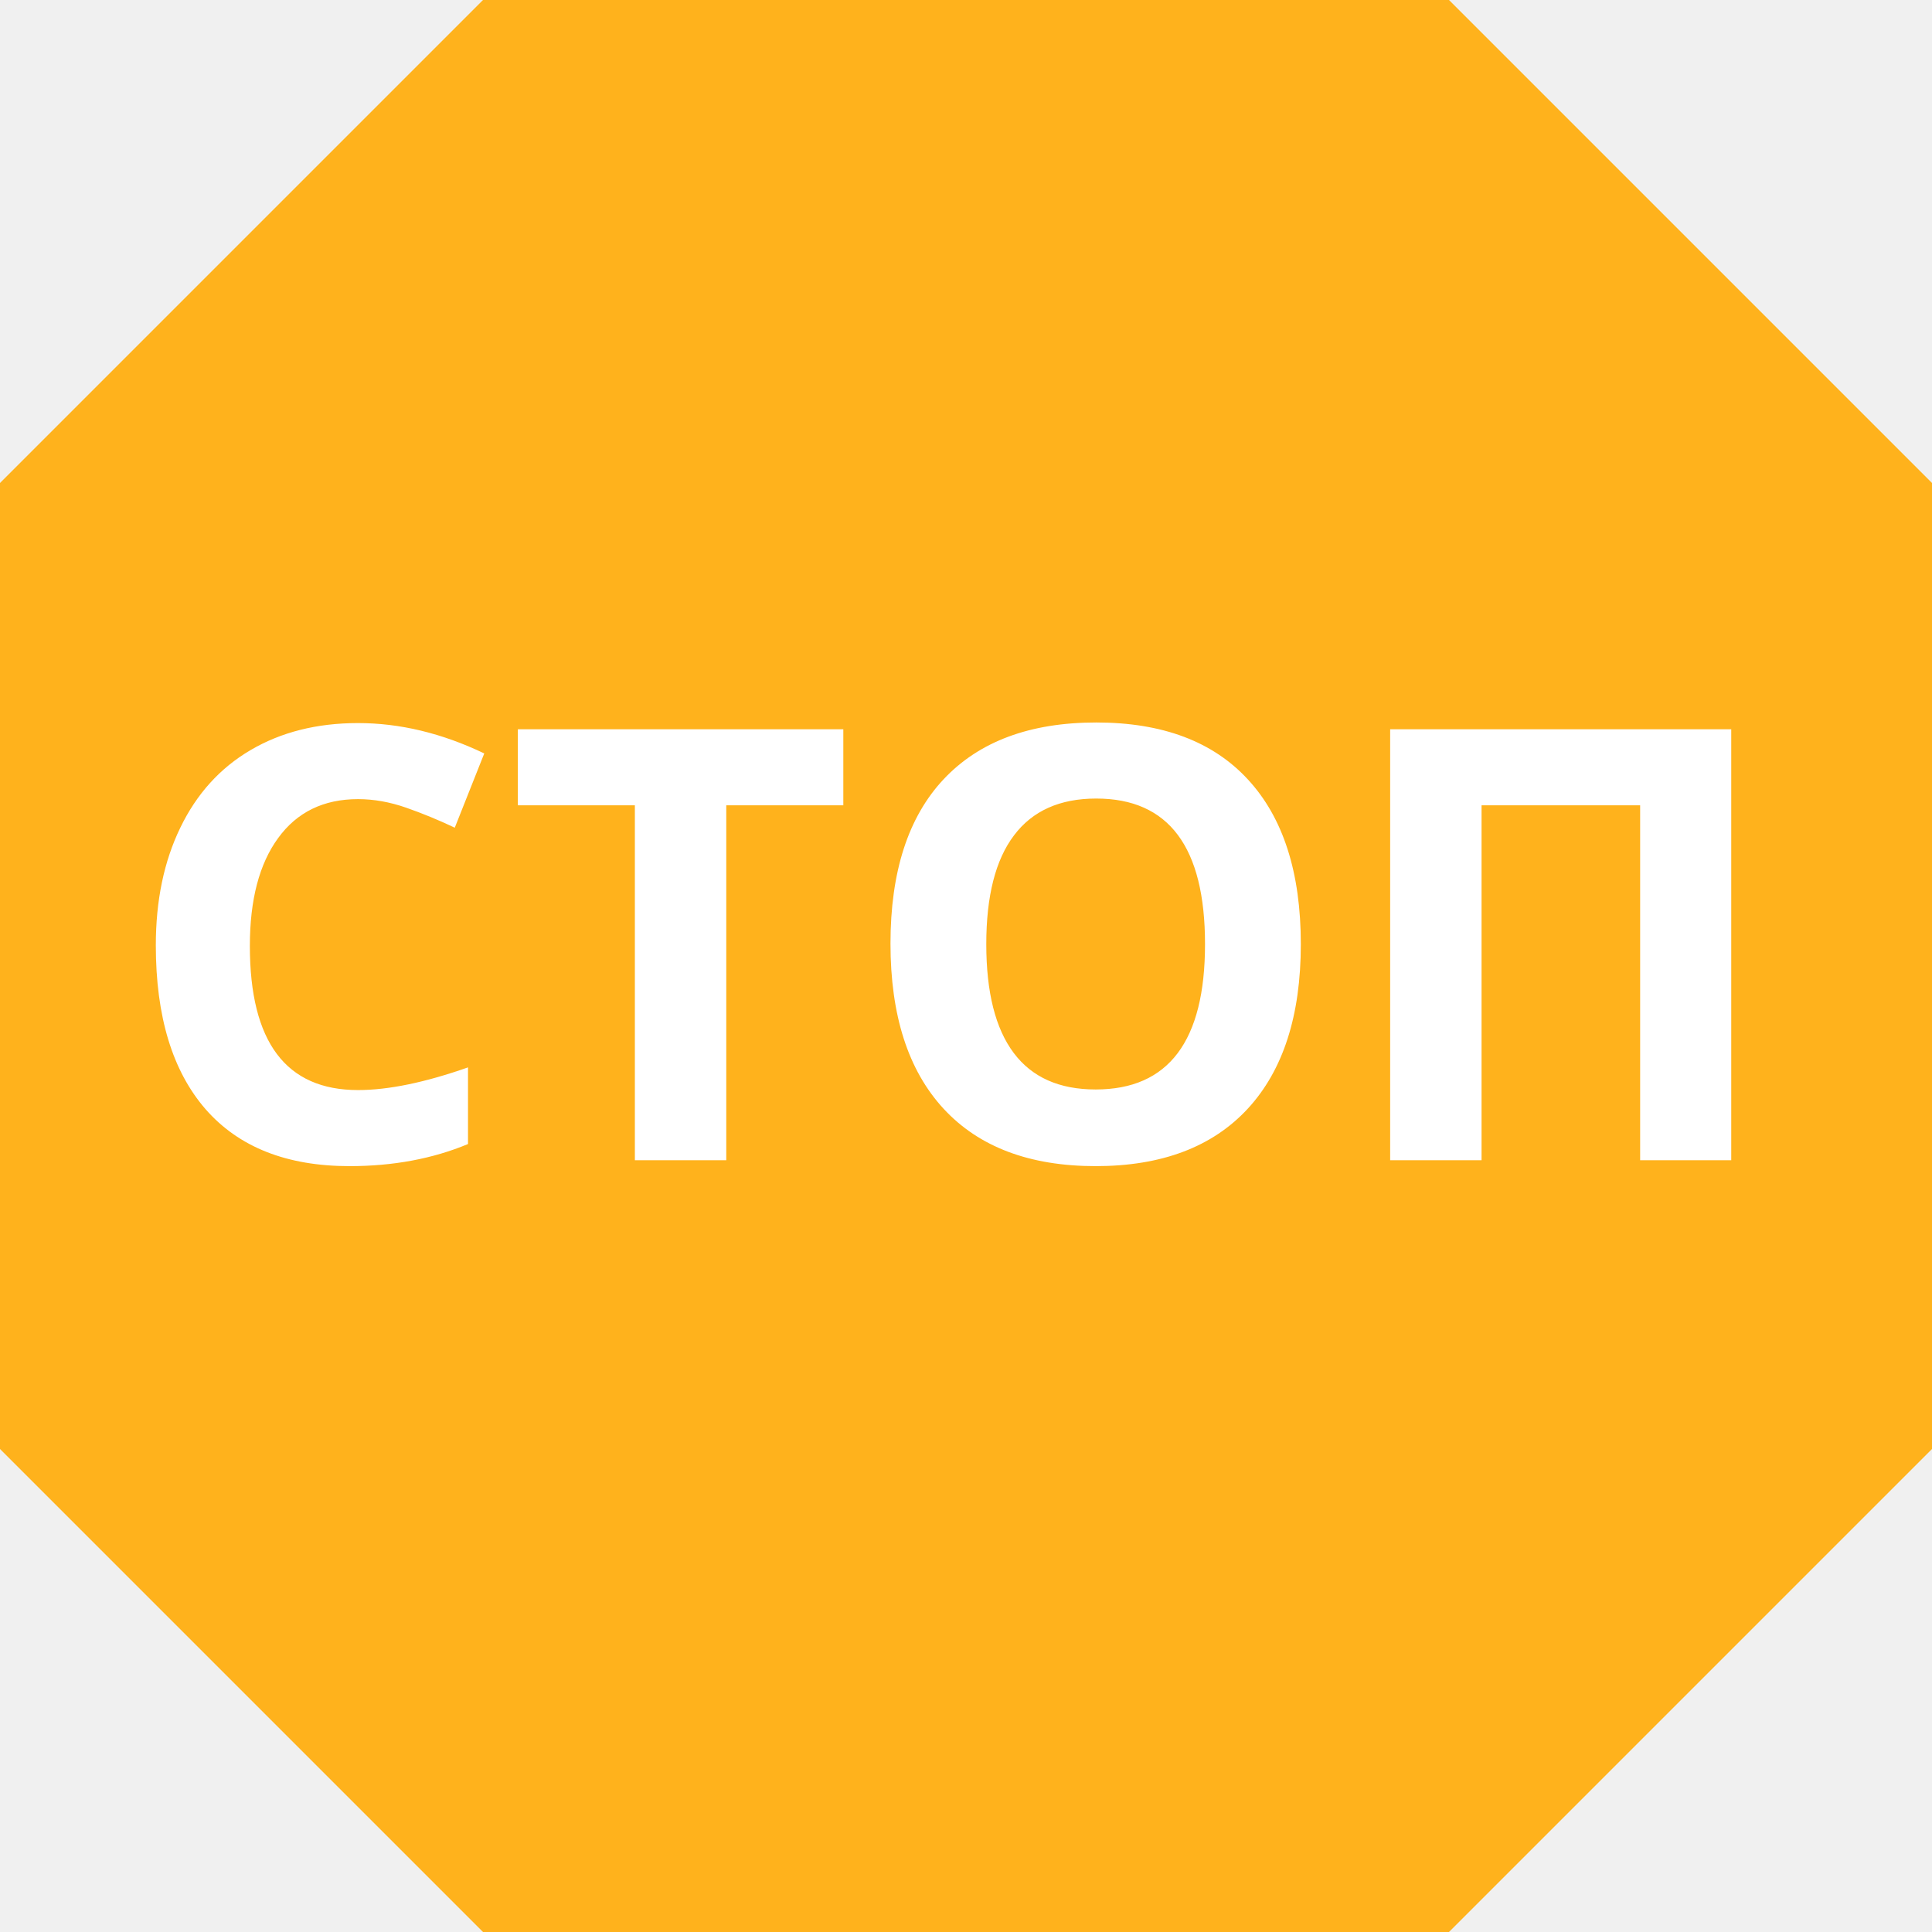
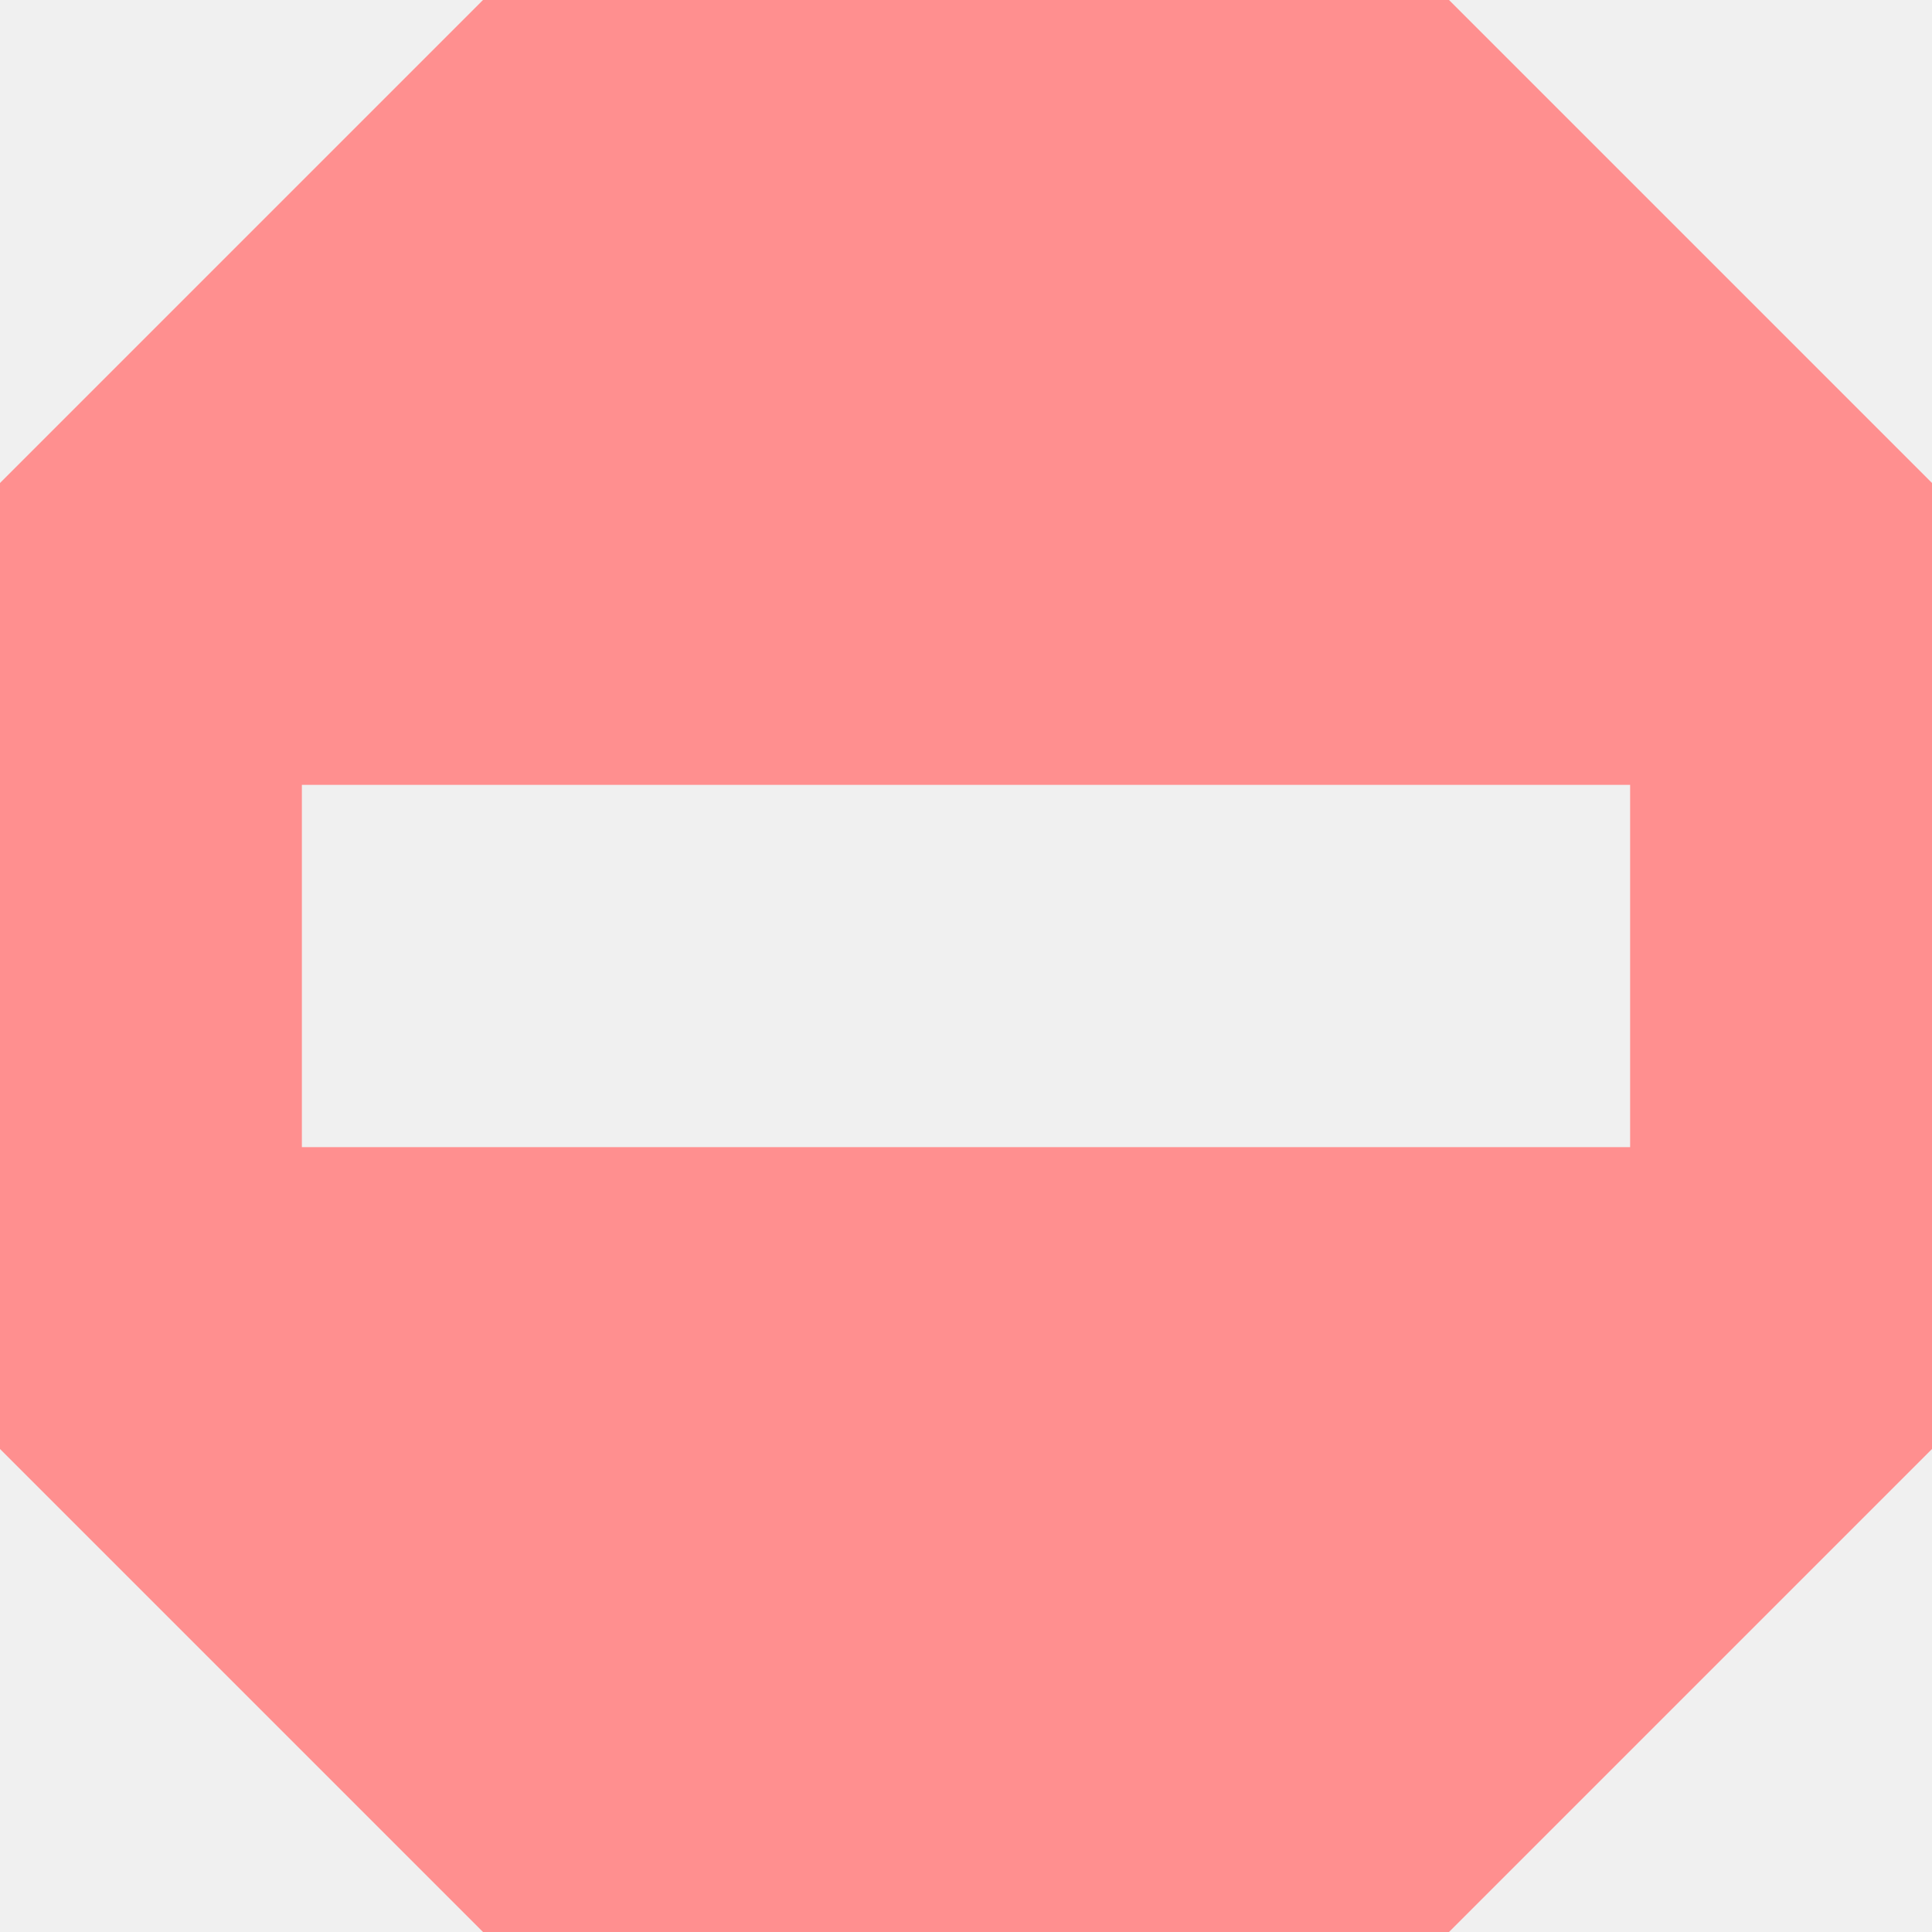
- <svg xmlns="http://www.w3.org/2000/svg" width="46" height="46" viewBox="0 0 46 46" fill="none">
-   <path d="M0 11.5L11.5 0H34.5L46 11.5V34.5L34.5 46H11.5L0 34.5V11.5Z" fill="#FFB21C" />
-   <path d="M8.525 19.027C7.706 19.027 7.072 19.335 6.623 19.953C6.174 20.566 5.949 21.422 5.949 22.522C5.949 24.81 6.808 25.954 8.525 25.954C9.246 25.954 10.119 25.774 11.143 25.414V27.239C10.301 27.59 9.361 27.765 8.322 27.765C6.829 27.765 5.687 27.314 4.896 26.411C4.106 25.503 3.71 24.202 3.71 22.508C3.71 21.441 3.904 20.508 4.293 19.707C4.681 18.903 5.238 18.287 5.963 17.861C6.693 17.431 7.547 17.216 8.525 17.216C9.522 17.216 10.523 17.457 11.53 17.939L10.828 19.707C10.444 19.525 10.058 19.366 9.669 19.23C9.281 19.095 8.9 19.027 8.525 19.027ZM17.292 27.625H15.116V19.174H12.33V17.363H20.079V19.174H17.292V27.625ZM30.972 22.48C30.972 24.179 30.551 25.484 29.709 26.397C28.866 27.309 27.659 27.765 26.087 27.765C24.515 27.765 23.307 27.309 22.465 26.397C21.623 25.484 21.202 24.174 21.202 22.466C21.202 20.758 21.623 19.455 22.465 18.556C23.312 17.653 24.524 17.202 26.101 17.202C27.678 17.202 28.883 17.656 29.716 18.563C30.553 19.471 30.972 20.777 30.972 22.48ZM23.483 22.48C23.483 23.627 23.701 24.49 24.136 25.07C24.571 25.65 25.221 25.94 26.087 25.94C27.823 25.94 28.691 24.787 28.691 22.48C28.691 20.168 27.828 19.013 26.101 19.013C25.235 19.013 24.583 19.305 24.143 19.89C23.703 20.47 23.483 21.334 23.483 22.48ZM41.22 27.625H39.051V19.174H35.275V27.625H33.099V17.363H41.22V27.625Z" fill="white" />
+ <svg xmlns="http://www.w3.org/2000/svg" width="32" height="32" viewBox="0 0 32 32" fill="none">
+   <path fill-rule="evenodd" clip-rule="evenodd" d="M8 0L0 8V24L8 32H24L32 24V8L24 0H8ZM27 13H5V19H27V13Z" fill="#FF8F8F" />
</svg>
